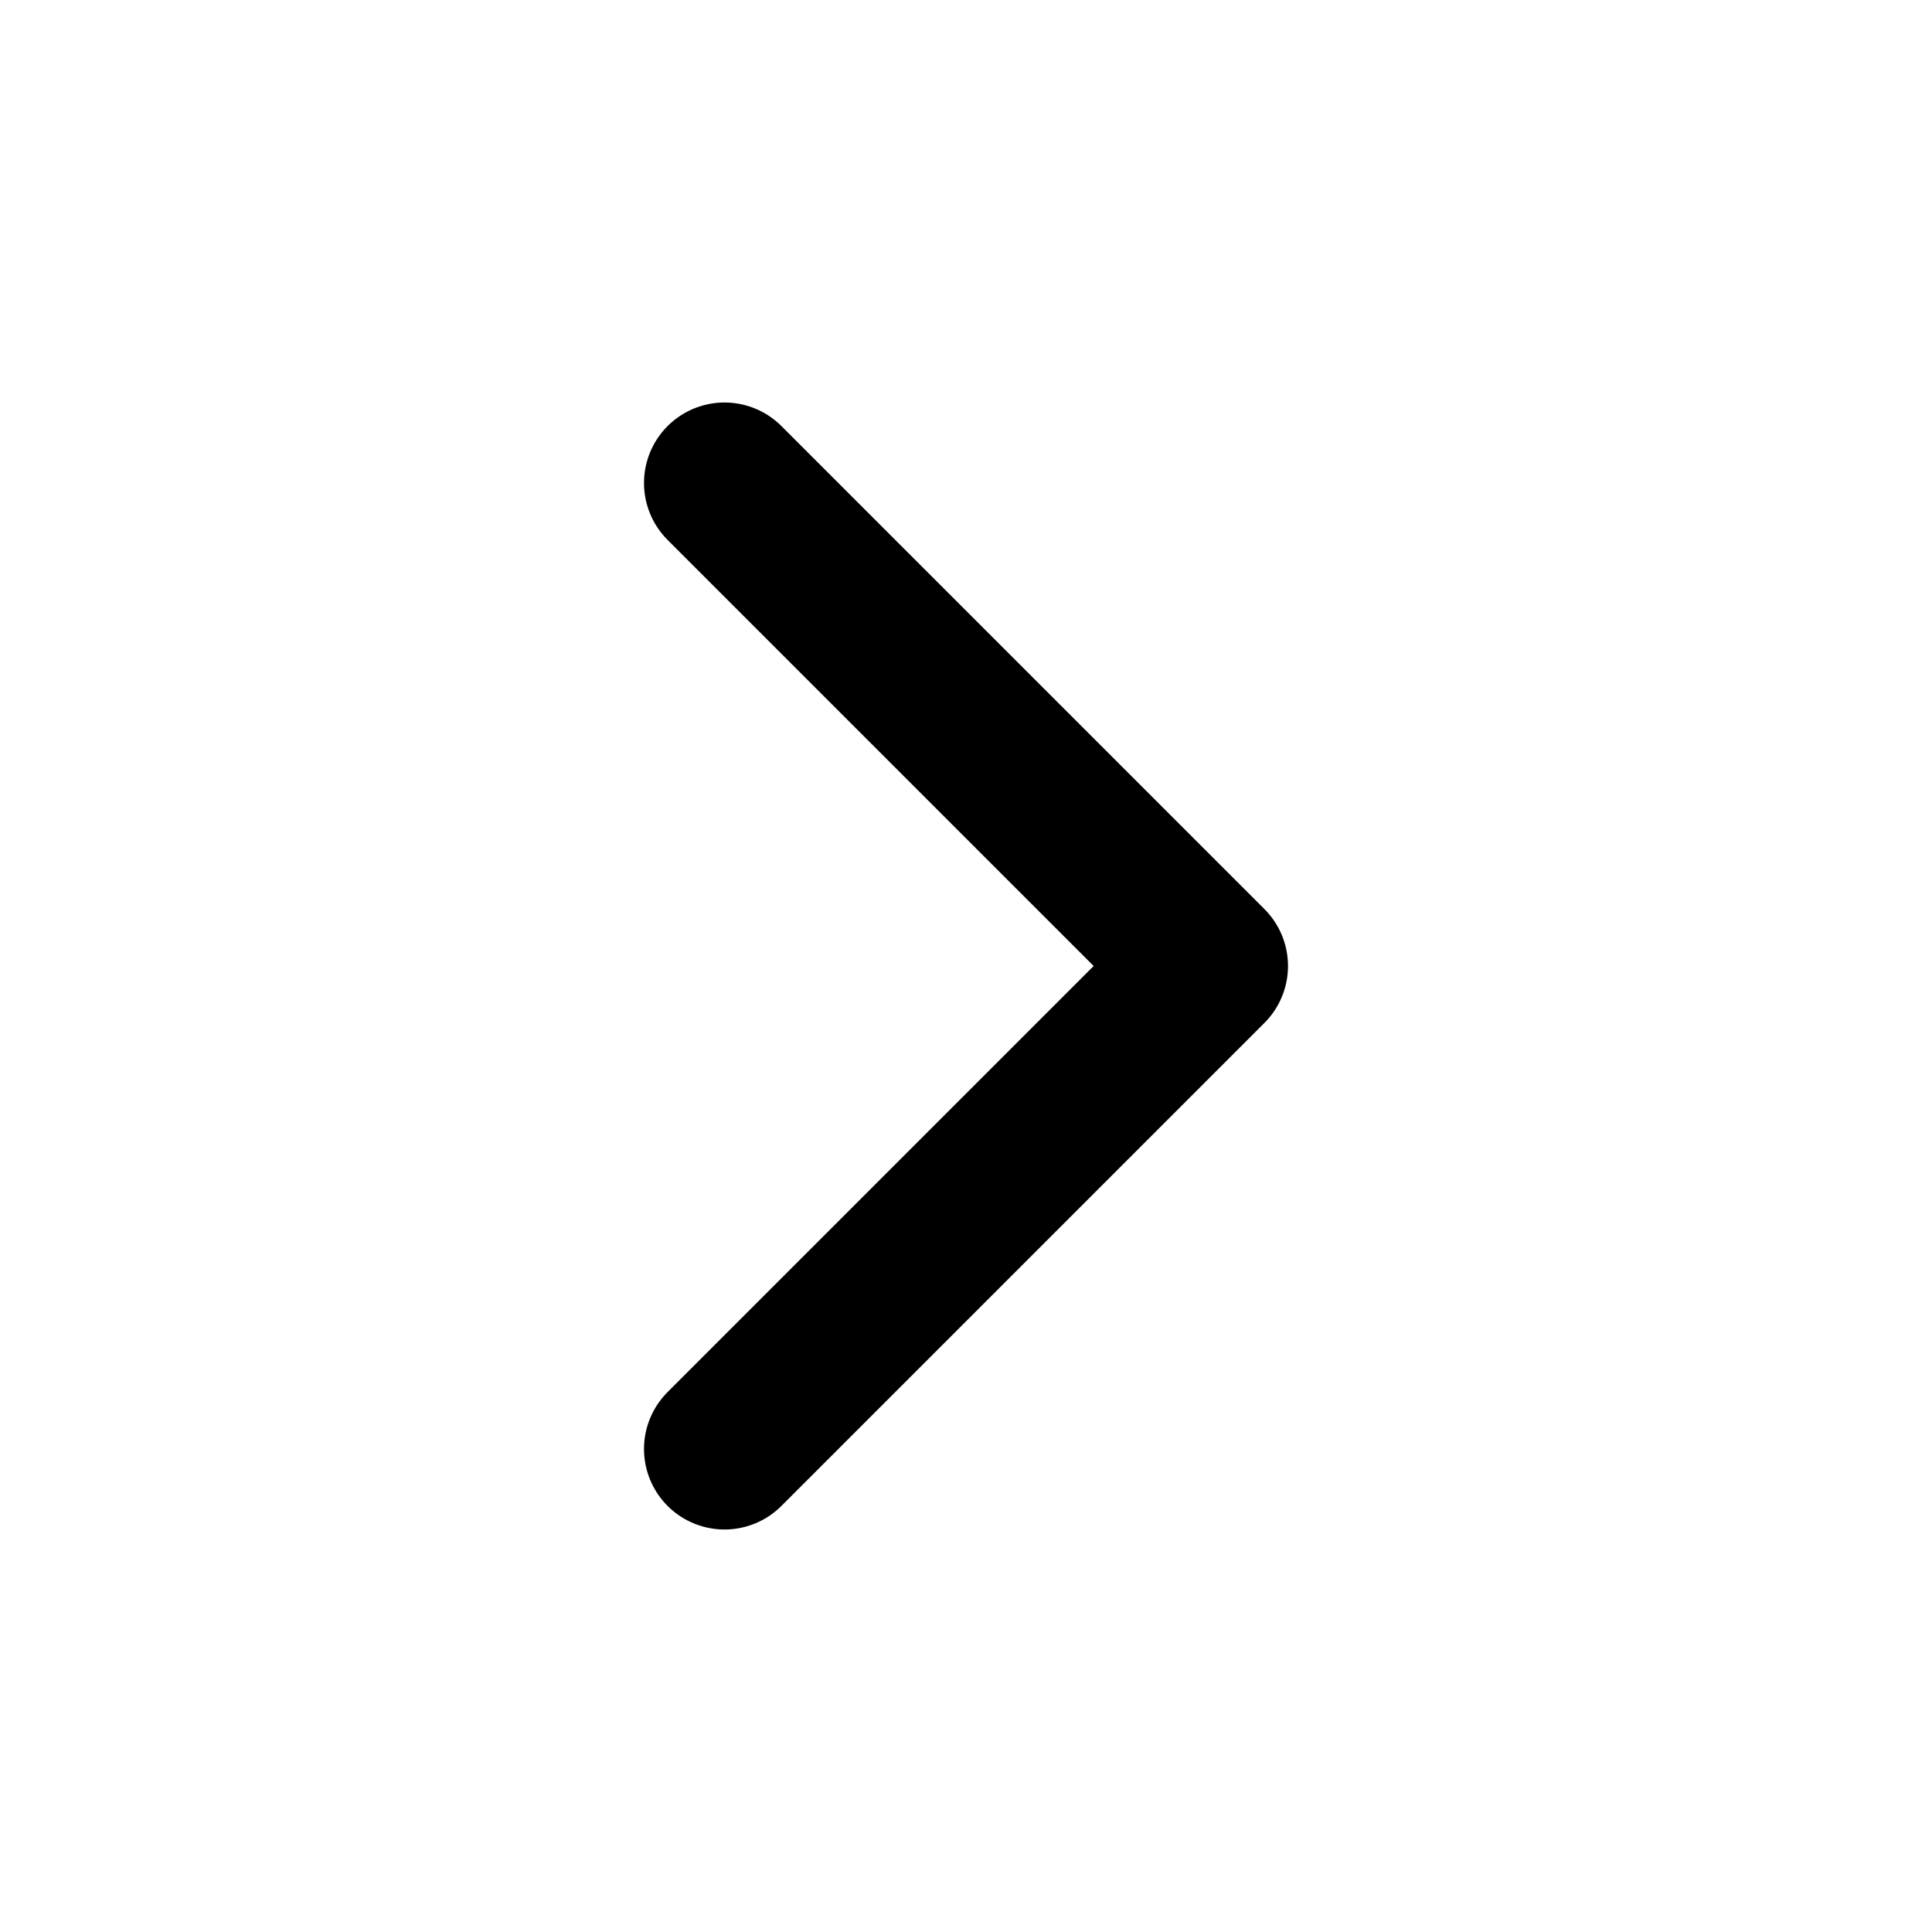
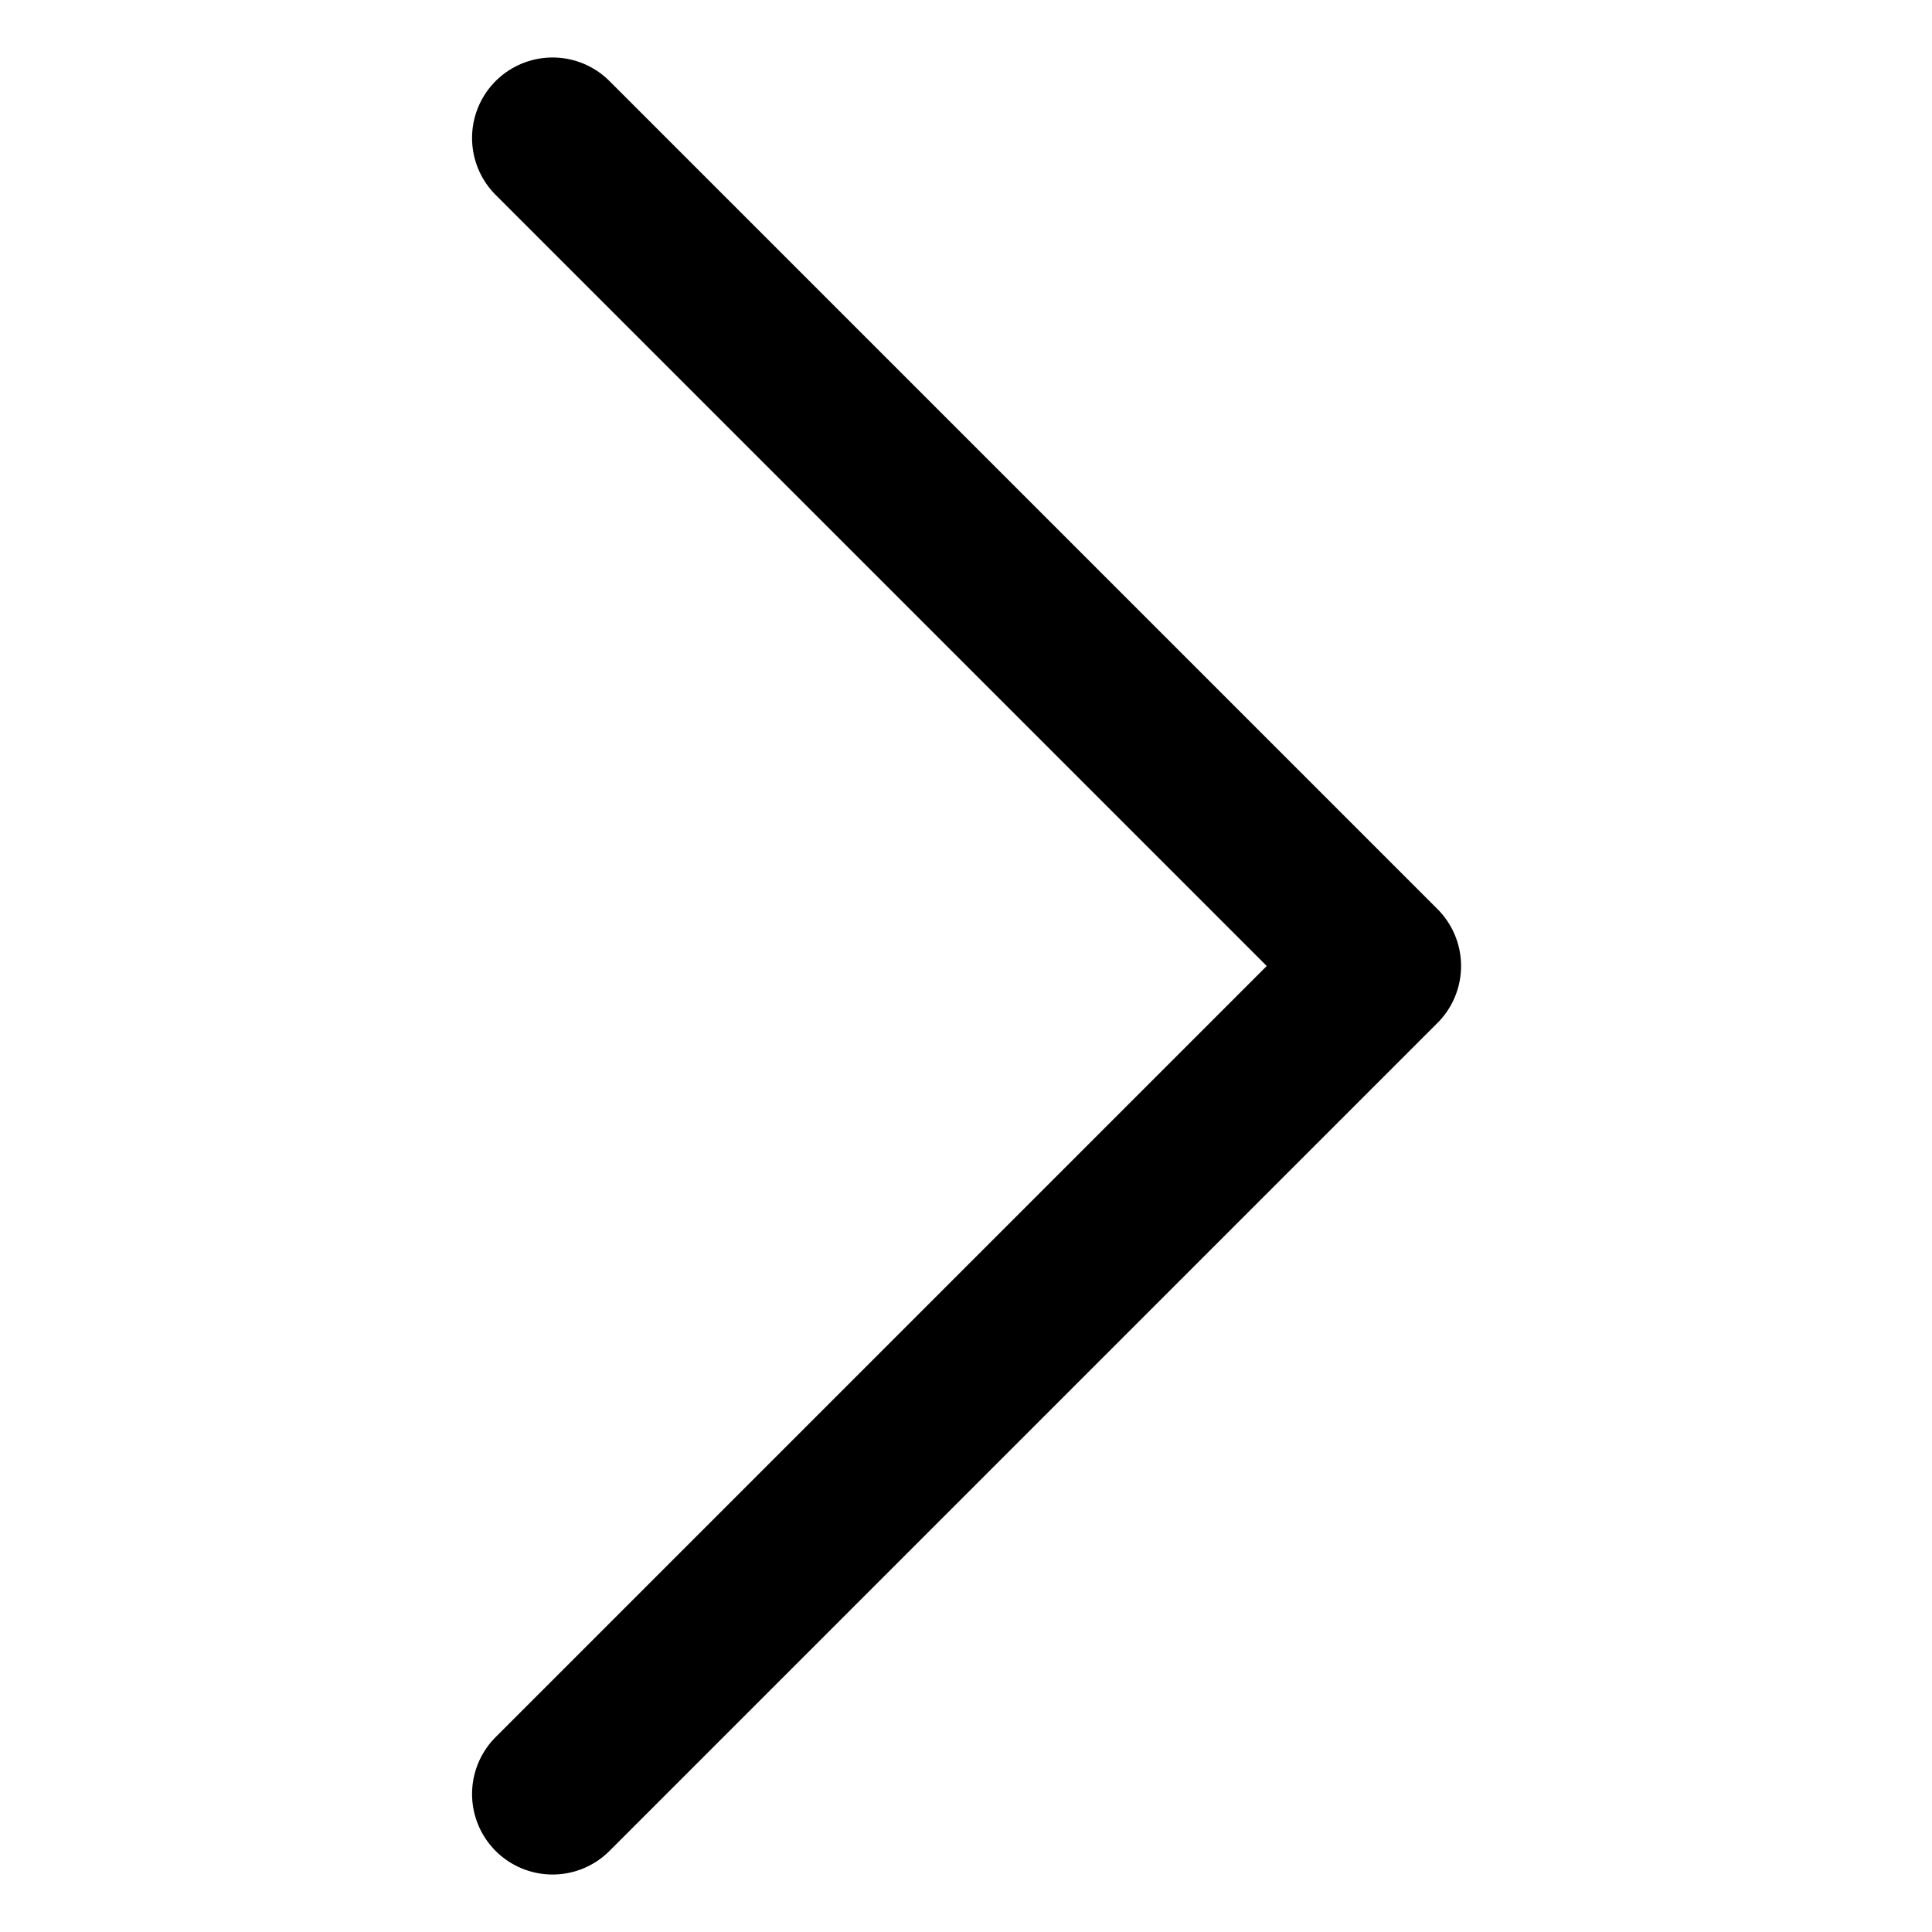
<svg xmlns="http://www.w3.org/2000/svg" width="24" height="24" viewBox="0 0 24 24" fill="none" stroke="currentColor" stroke-width="2" stroke-linecap="round" stroke-linejoin="round">
-   <path d="m9 18 6-6-6-6" />
+   <path d="M6.864 22.286 L17.15 12 L6.864 1.714" />
</svg>
